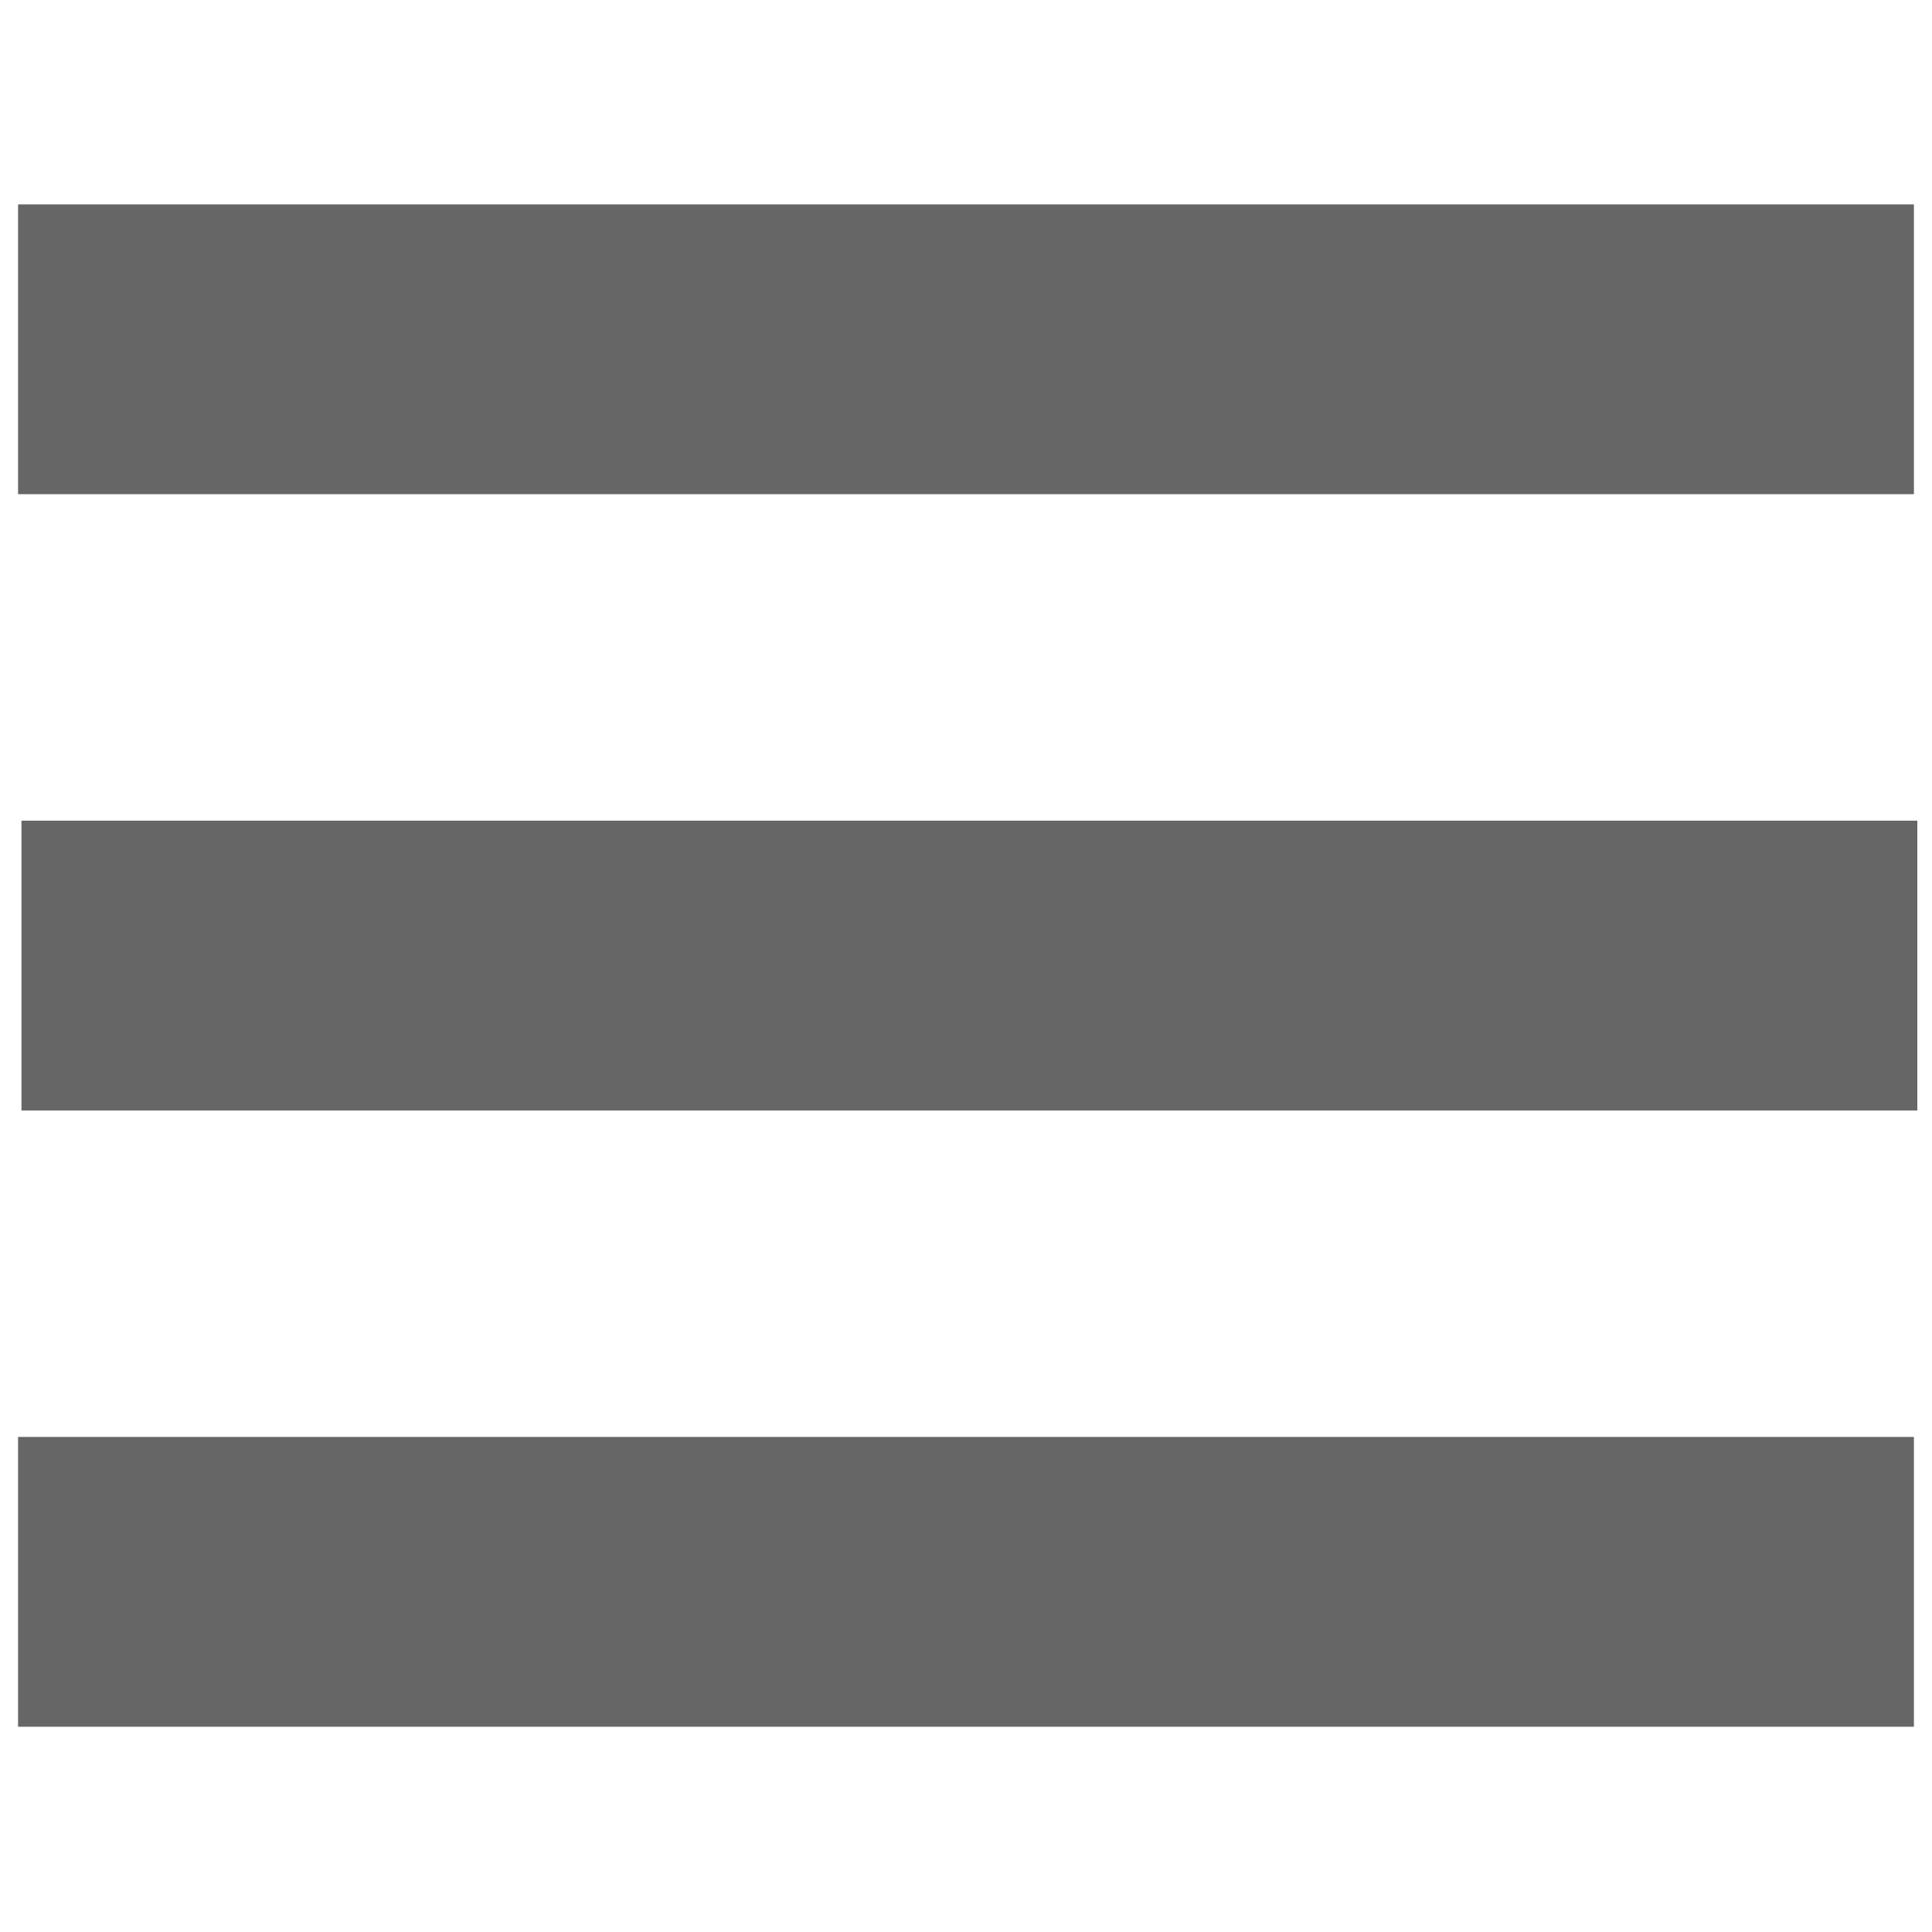
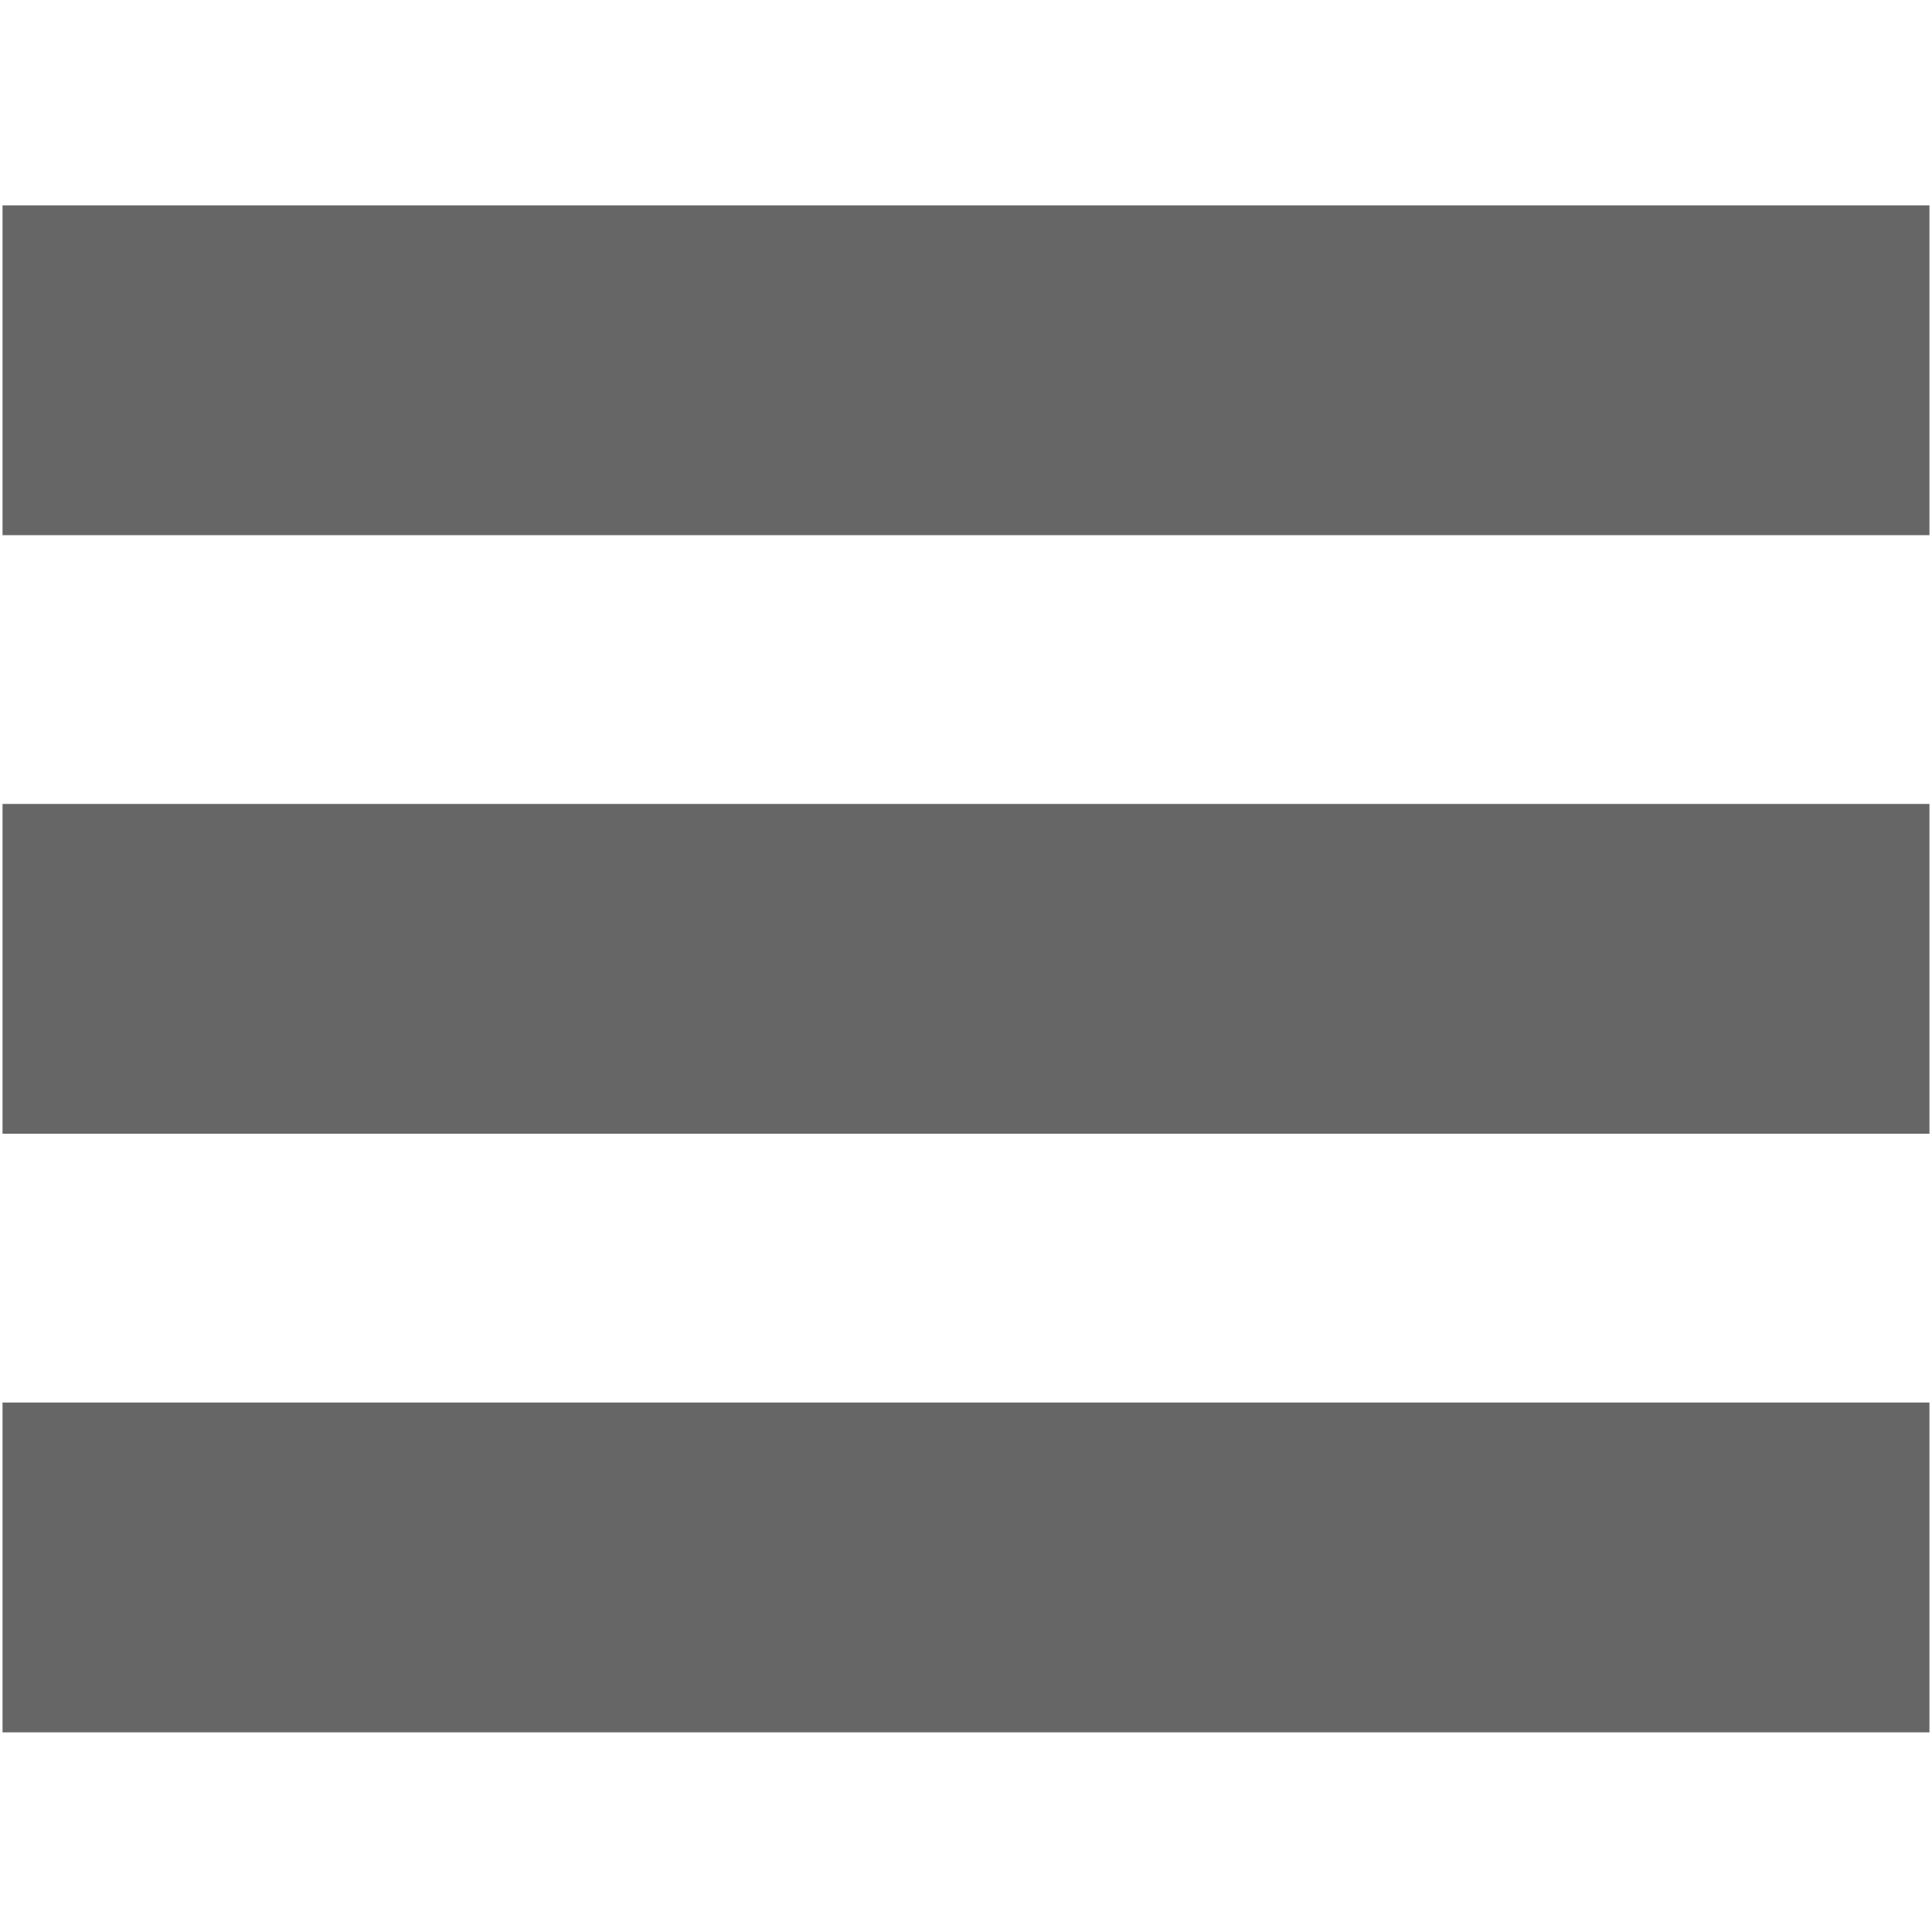
<svg xmlns="http://www.w3.org/2000/svg" width="100pt" height="100pt" fill-rule="evenodd" version="1.1" viewBox="0 0 100 100">
-   <g fill="#666" stroke-width="4.89">
-     <path d="m0.935 10.579h98.129v15h-98.129z" />
-     <path d="m1.111 42.478h98.129v15h-98.129z" />
-     <path d="m0.935 74.376h98.129v15h-98.129z" />
+   <g fill="#666" stroke-width="1.051">
+     <path d="m0.131 10.629h99.737v17.071h-99.737z" />
+     <path d="m0.131 41.612h99.737v17.071h-99.737z" />
+     <path d="m0.131 72.595h99.737v17.071h-99.737z" />
  </g>
</svg>
